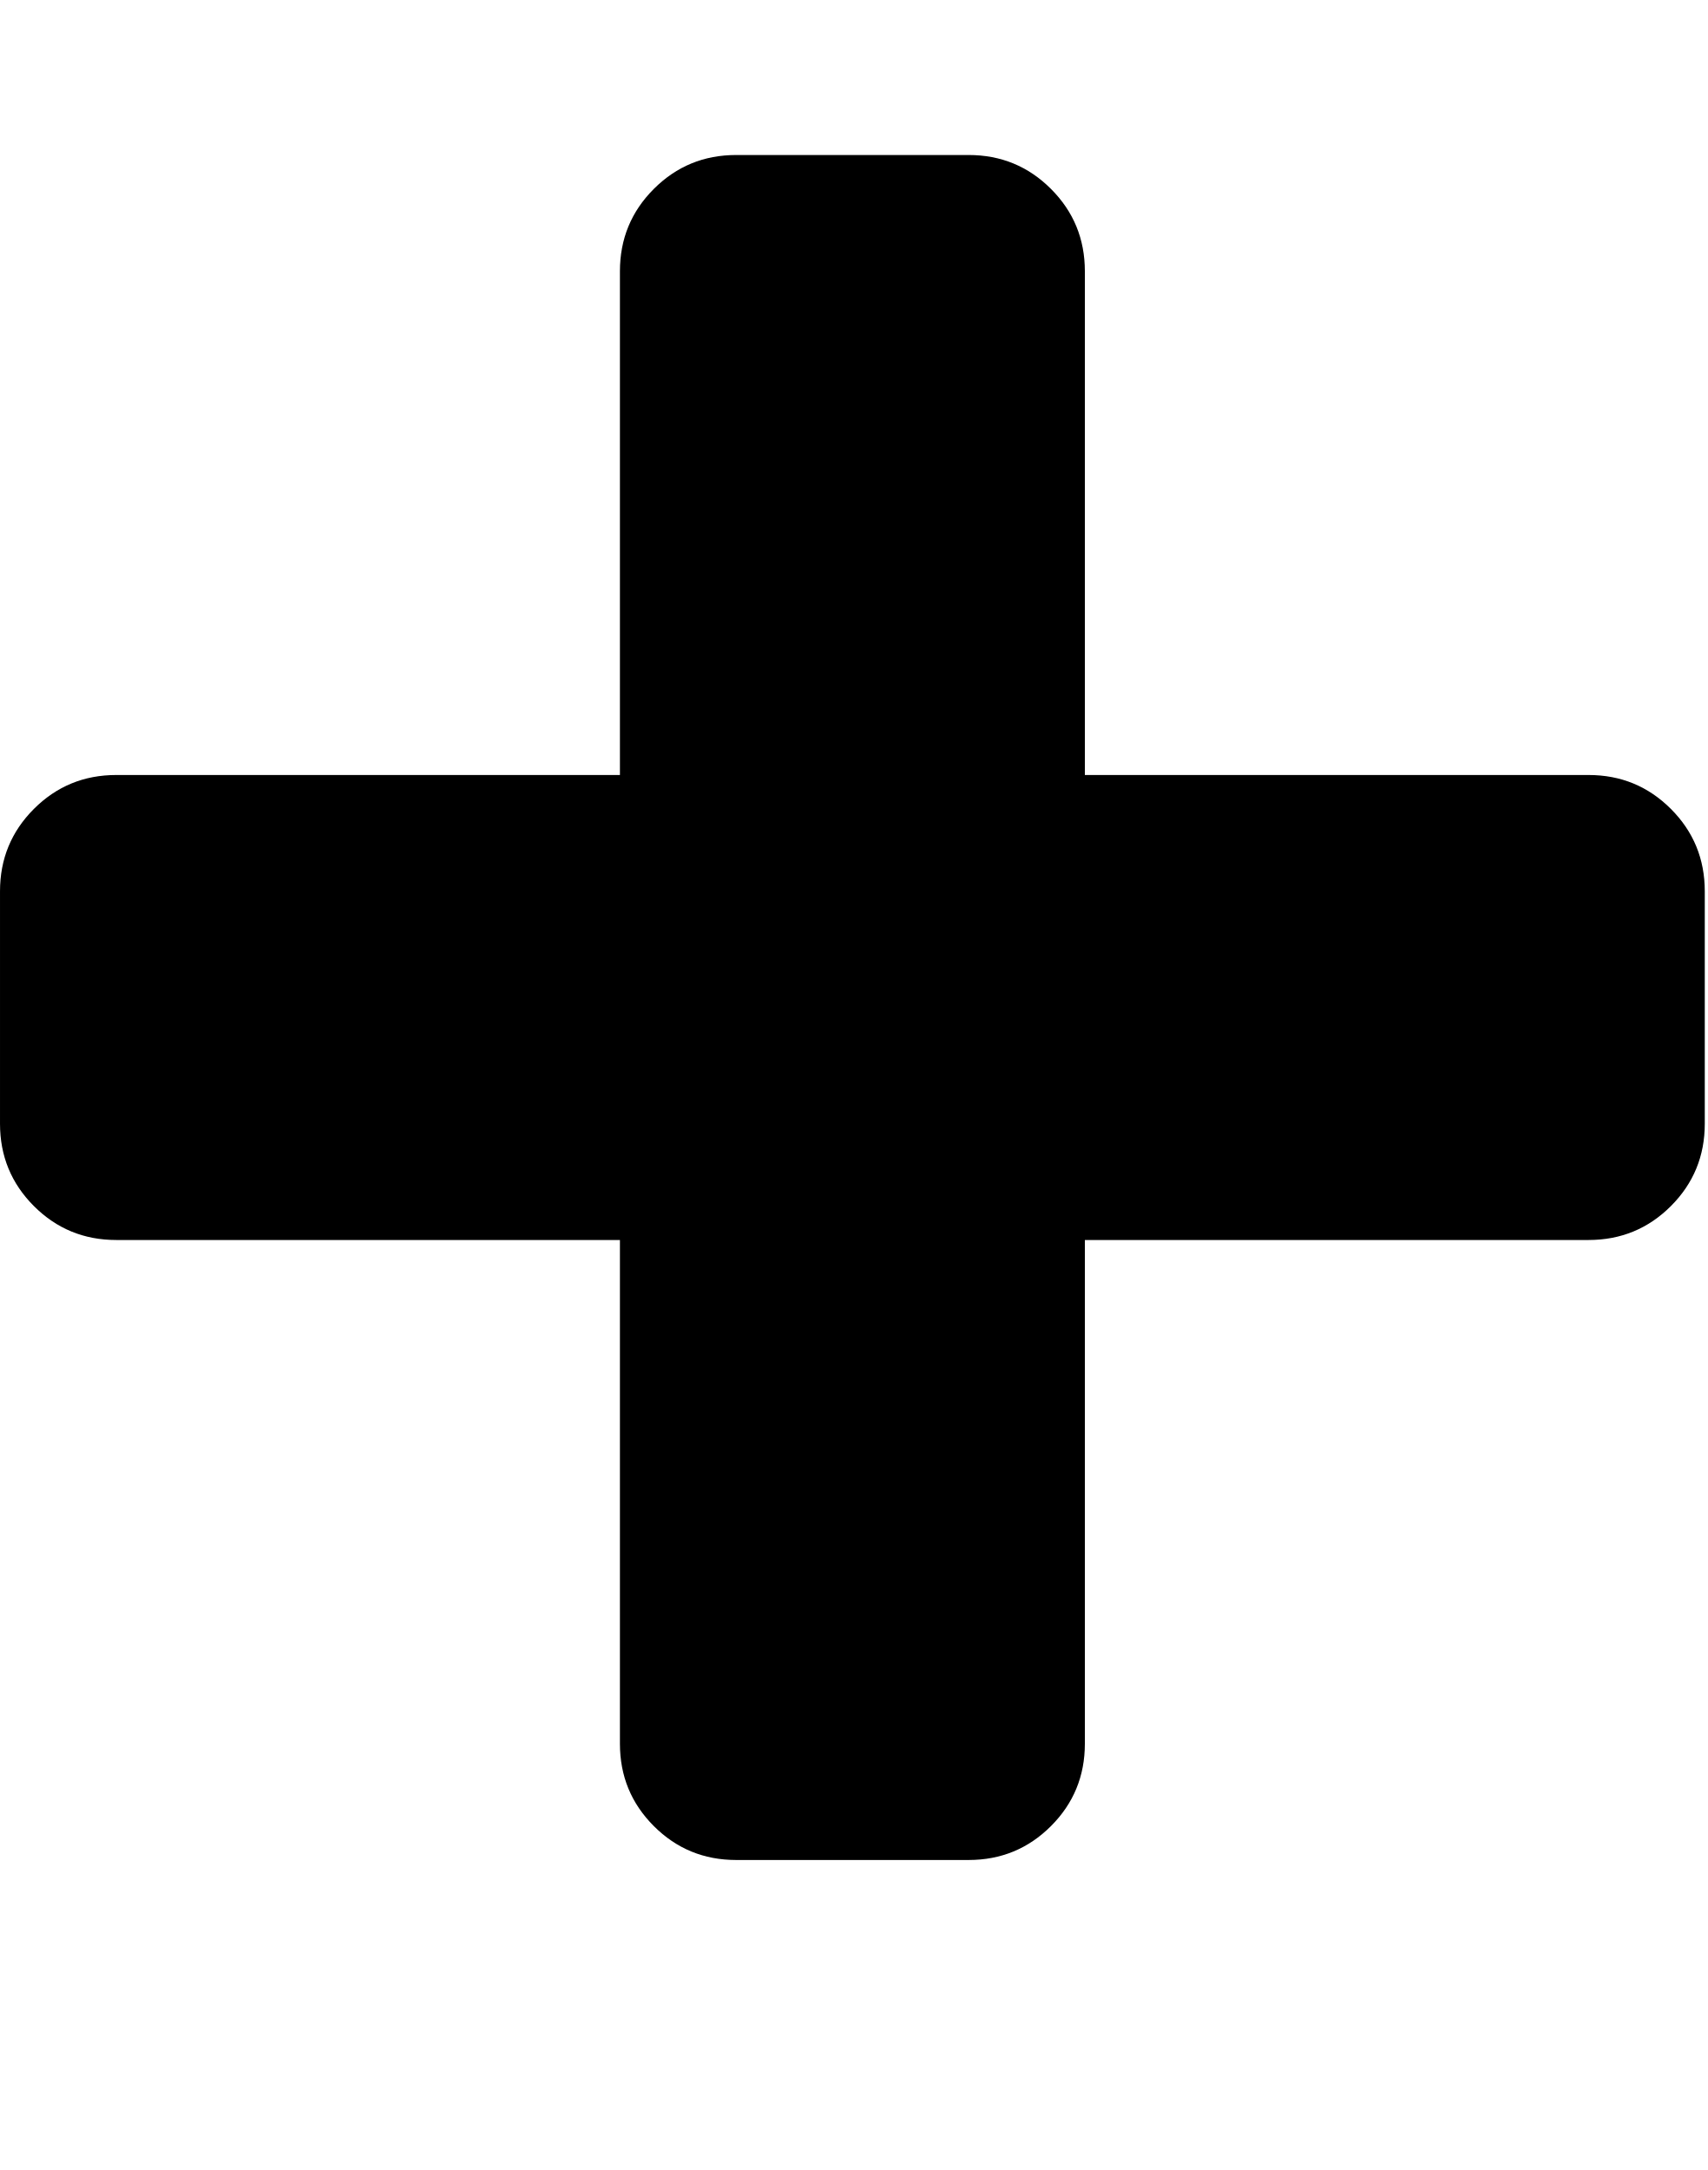
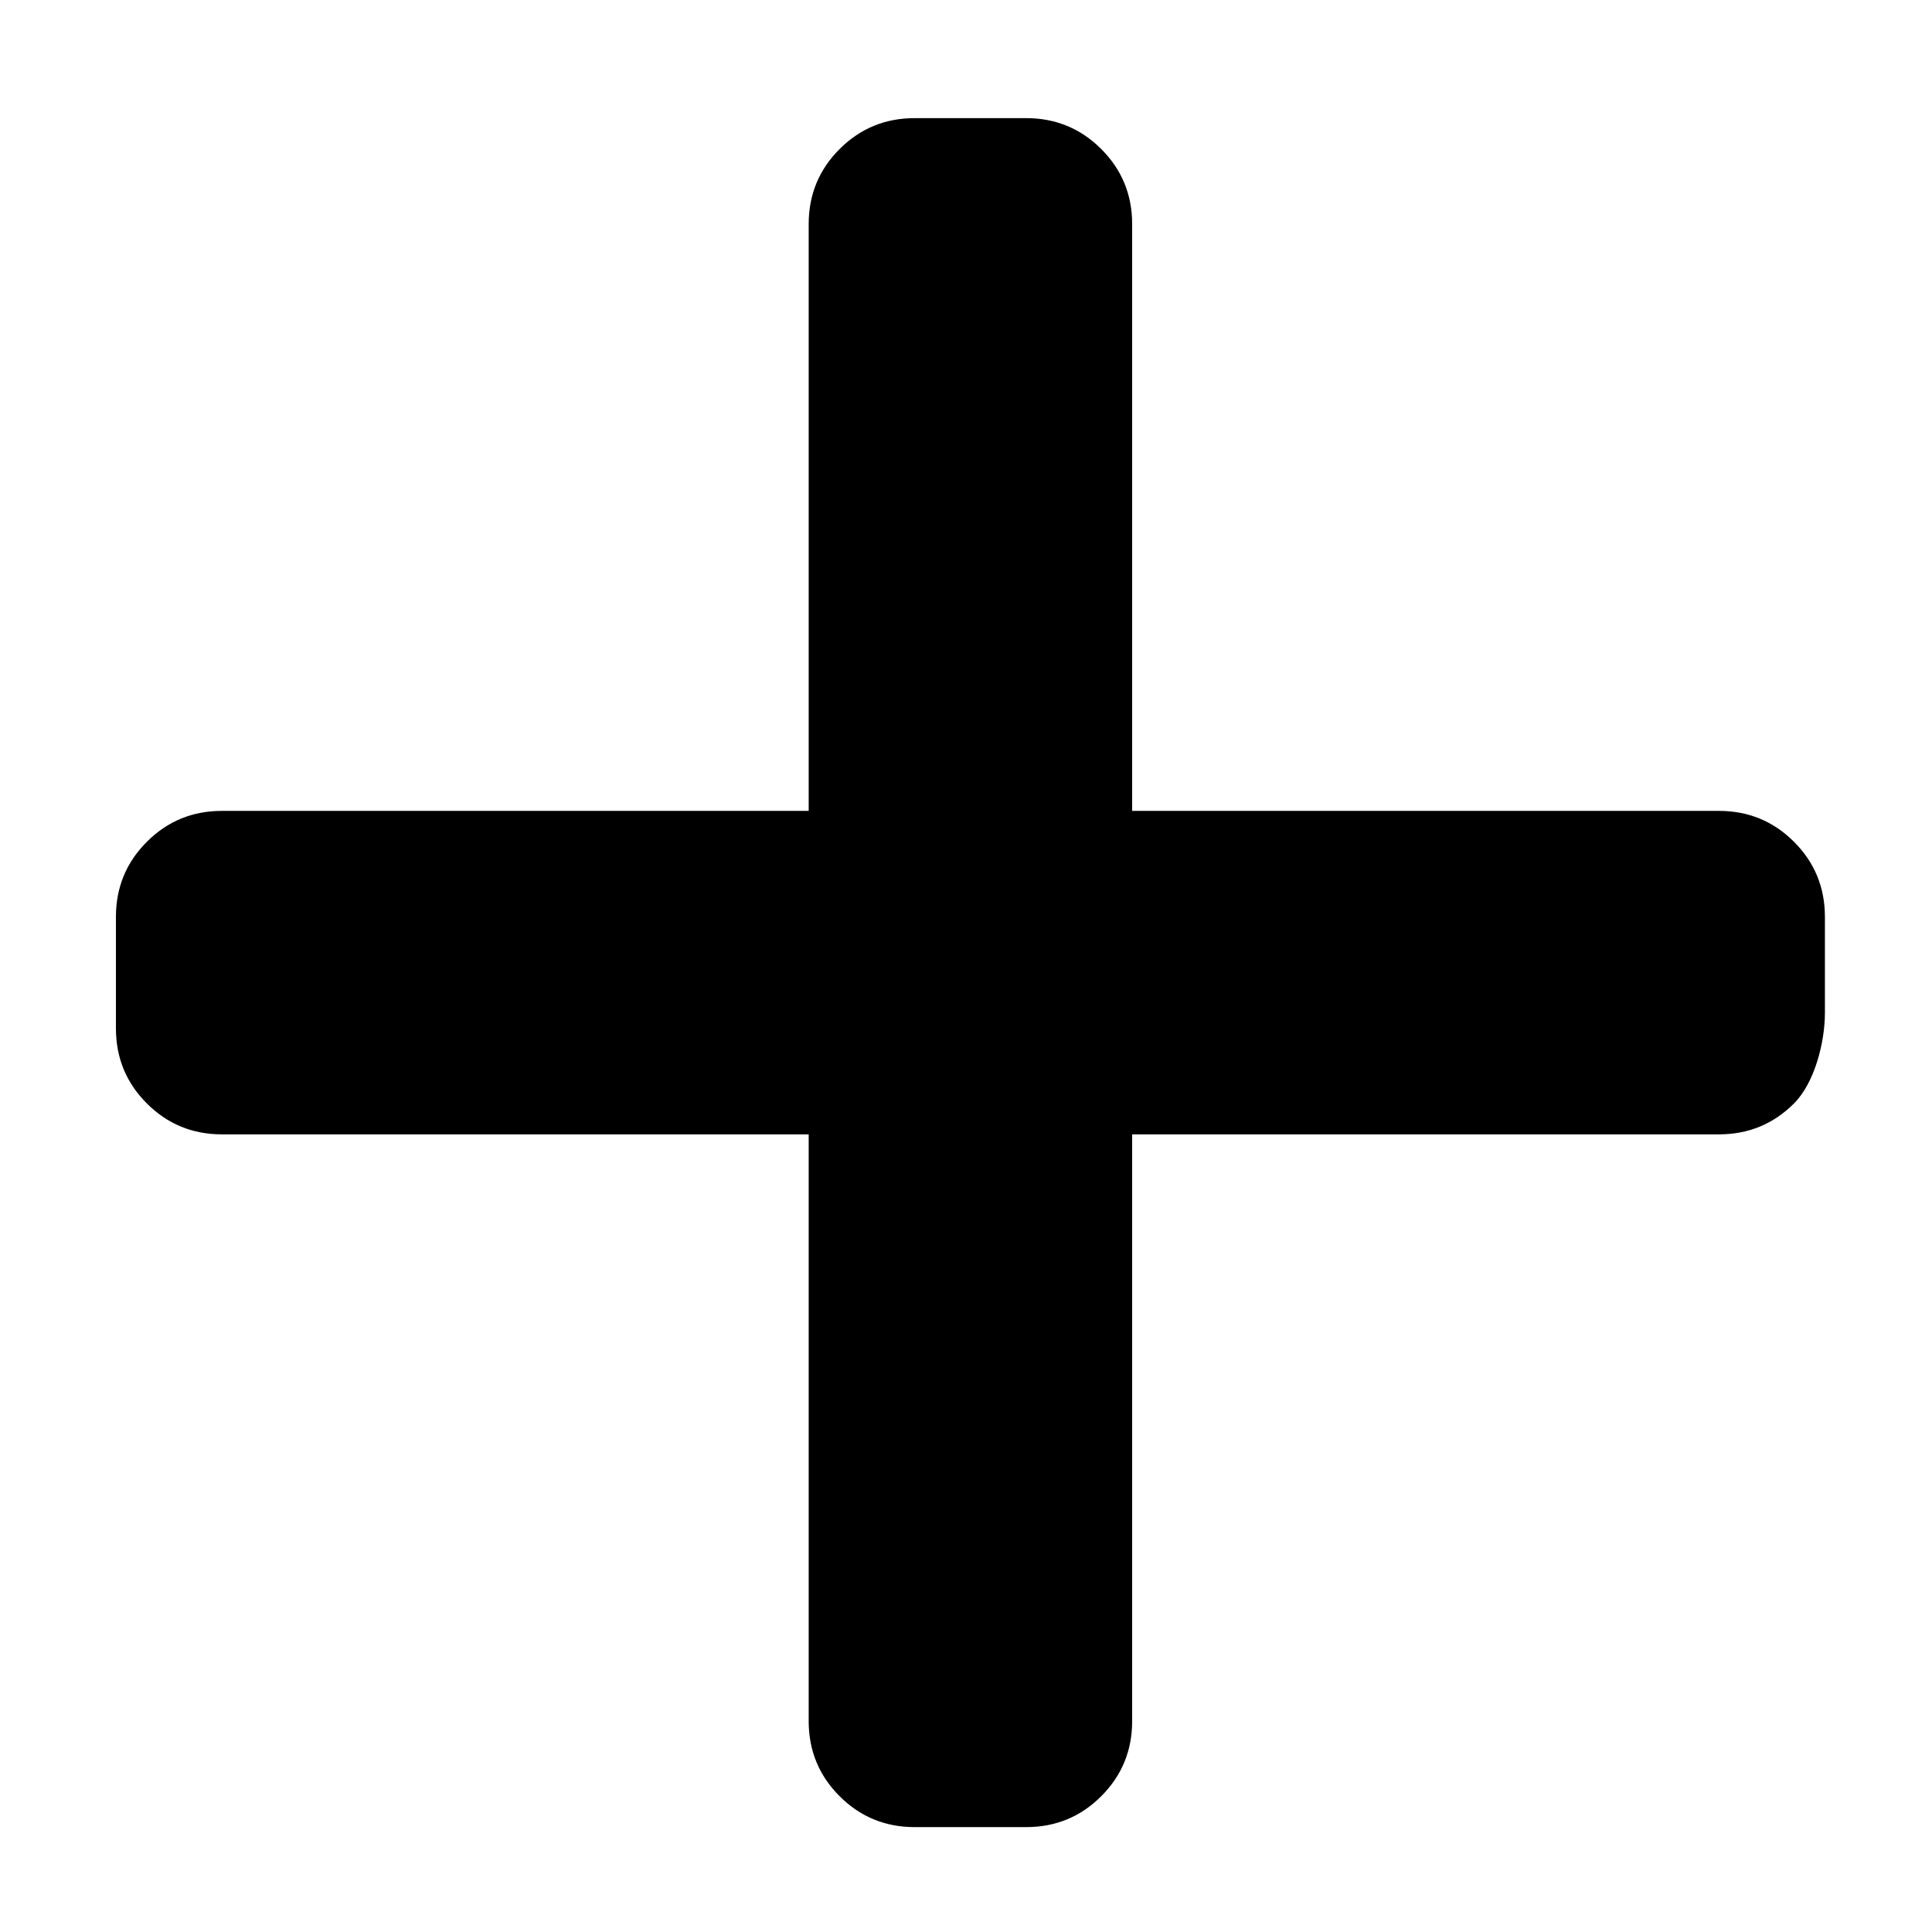
- <svg xmlns="http://www.w3.org/2000/svg" version="1.1" width="403" height="512" viewBox="0 0 403 512">
-   <g>
- </g>
-   <path d="M402.286 210.286v54.857q0 11.428-8 19.428t-19.428 8h-118.857v118.857q0 11.428-8 19.428t-19.428 8h-54.857q-11.429 0-19.429-8t-8-19.428v-118.857h-118.857q-11.428 0-19.428-8t-8-19.428v-54.857q0-11.429 8-19.429t19.428-8h118.857v-118.857q0-11.428 8-19.428t19.428-8h54.857q11.429 0 19.429 8t8 19.428v118.857h118.857q11.428 0 19.428 8t8 19.428z" fill="#000000" />
+ <svg xmlns="http://www.w3.org/2000/svg" width="443px" height="443px" viewBox="-30 -30 500 500" version="1.1">
+   <path d="M442.286,232.143 C442.286,239.762 439.619,250.238 434.286,255.571 C428.953,260.904 422.477,263.571 414.858,263.571 L263.001,263.571 L263.001,415.428 C263.001,423.047 260.334,429.523 255.001,434.856 C249.668,440.189 243.192,442.856 235.573,442.856 L206.716,442.856 C199.097,442.856 192.62,440.189 187.287,434.856 C181.954,429.523 179.287,423.047 179.287,415.428 L179.287,263.571 L27.43,263.571 C19.811,263.571 13.335,260.904 8.002,255.571 C2.669,250.238 0.002,243.762 0.002,236.143 L0.002,207.286 C0.002,199.667 2.669,193.19 8.002,187.857 C13.335,182.524 19.811,179.857 27.43,179.857 L179.287,179.857 L179.287,28 C179.287,20.381 181.954,13.905 187.287,8.572 C192.62,3.239 199.096,0.572 206.715,0.572 L235.572,0.572 C243.191,0.572 249.668,3.239 255.001,8.572 C260.334,13.905 263.001,20.381 263.001,28 L263.001,179.857 L414.858,179.857 C422.477,179.857 428.953,182.524 434.286,187.857 C439.619,193.19 442.286,199.666 442.286,207.285 L442.286,232.143 Z" id="Path" />
</svg>
